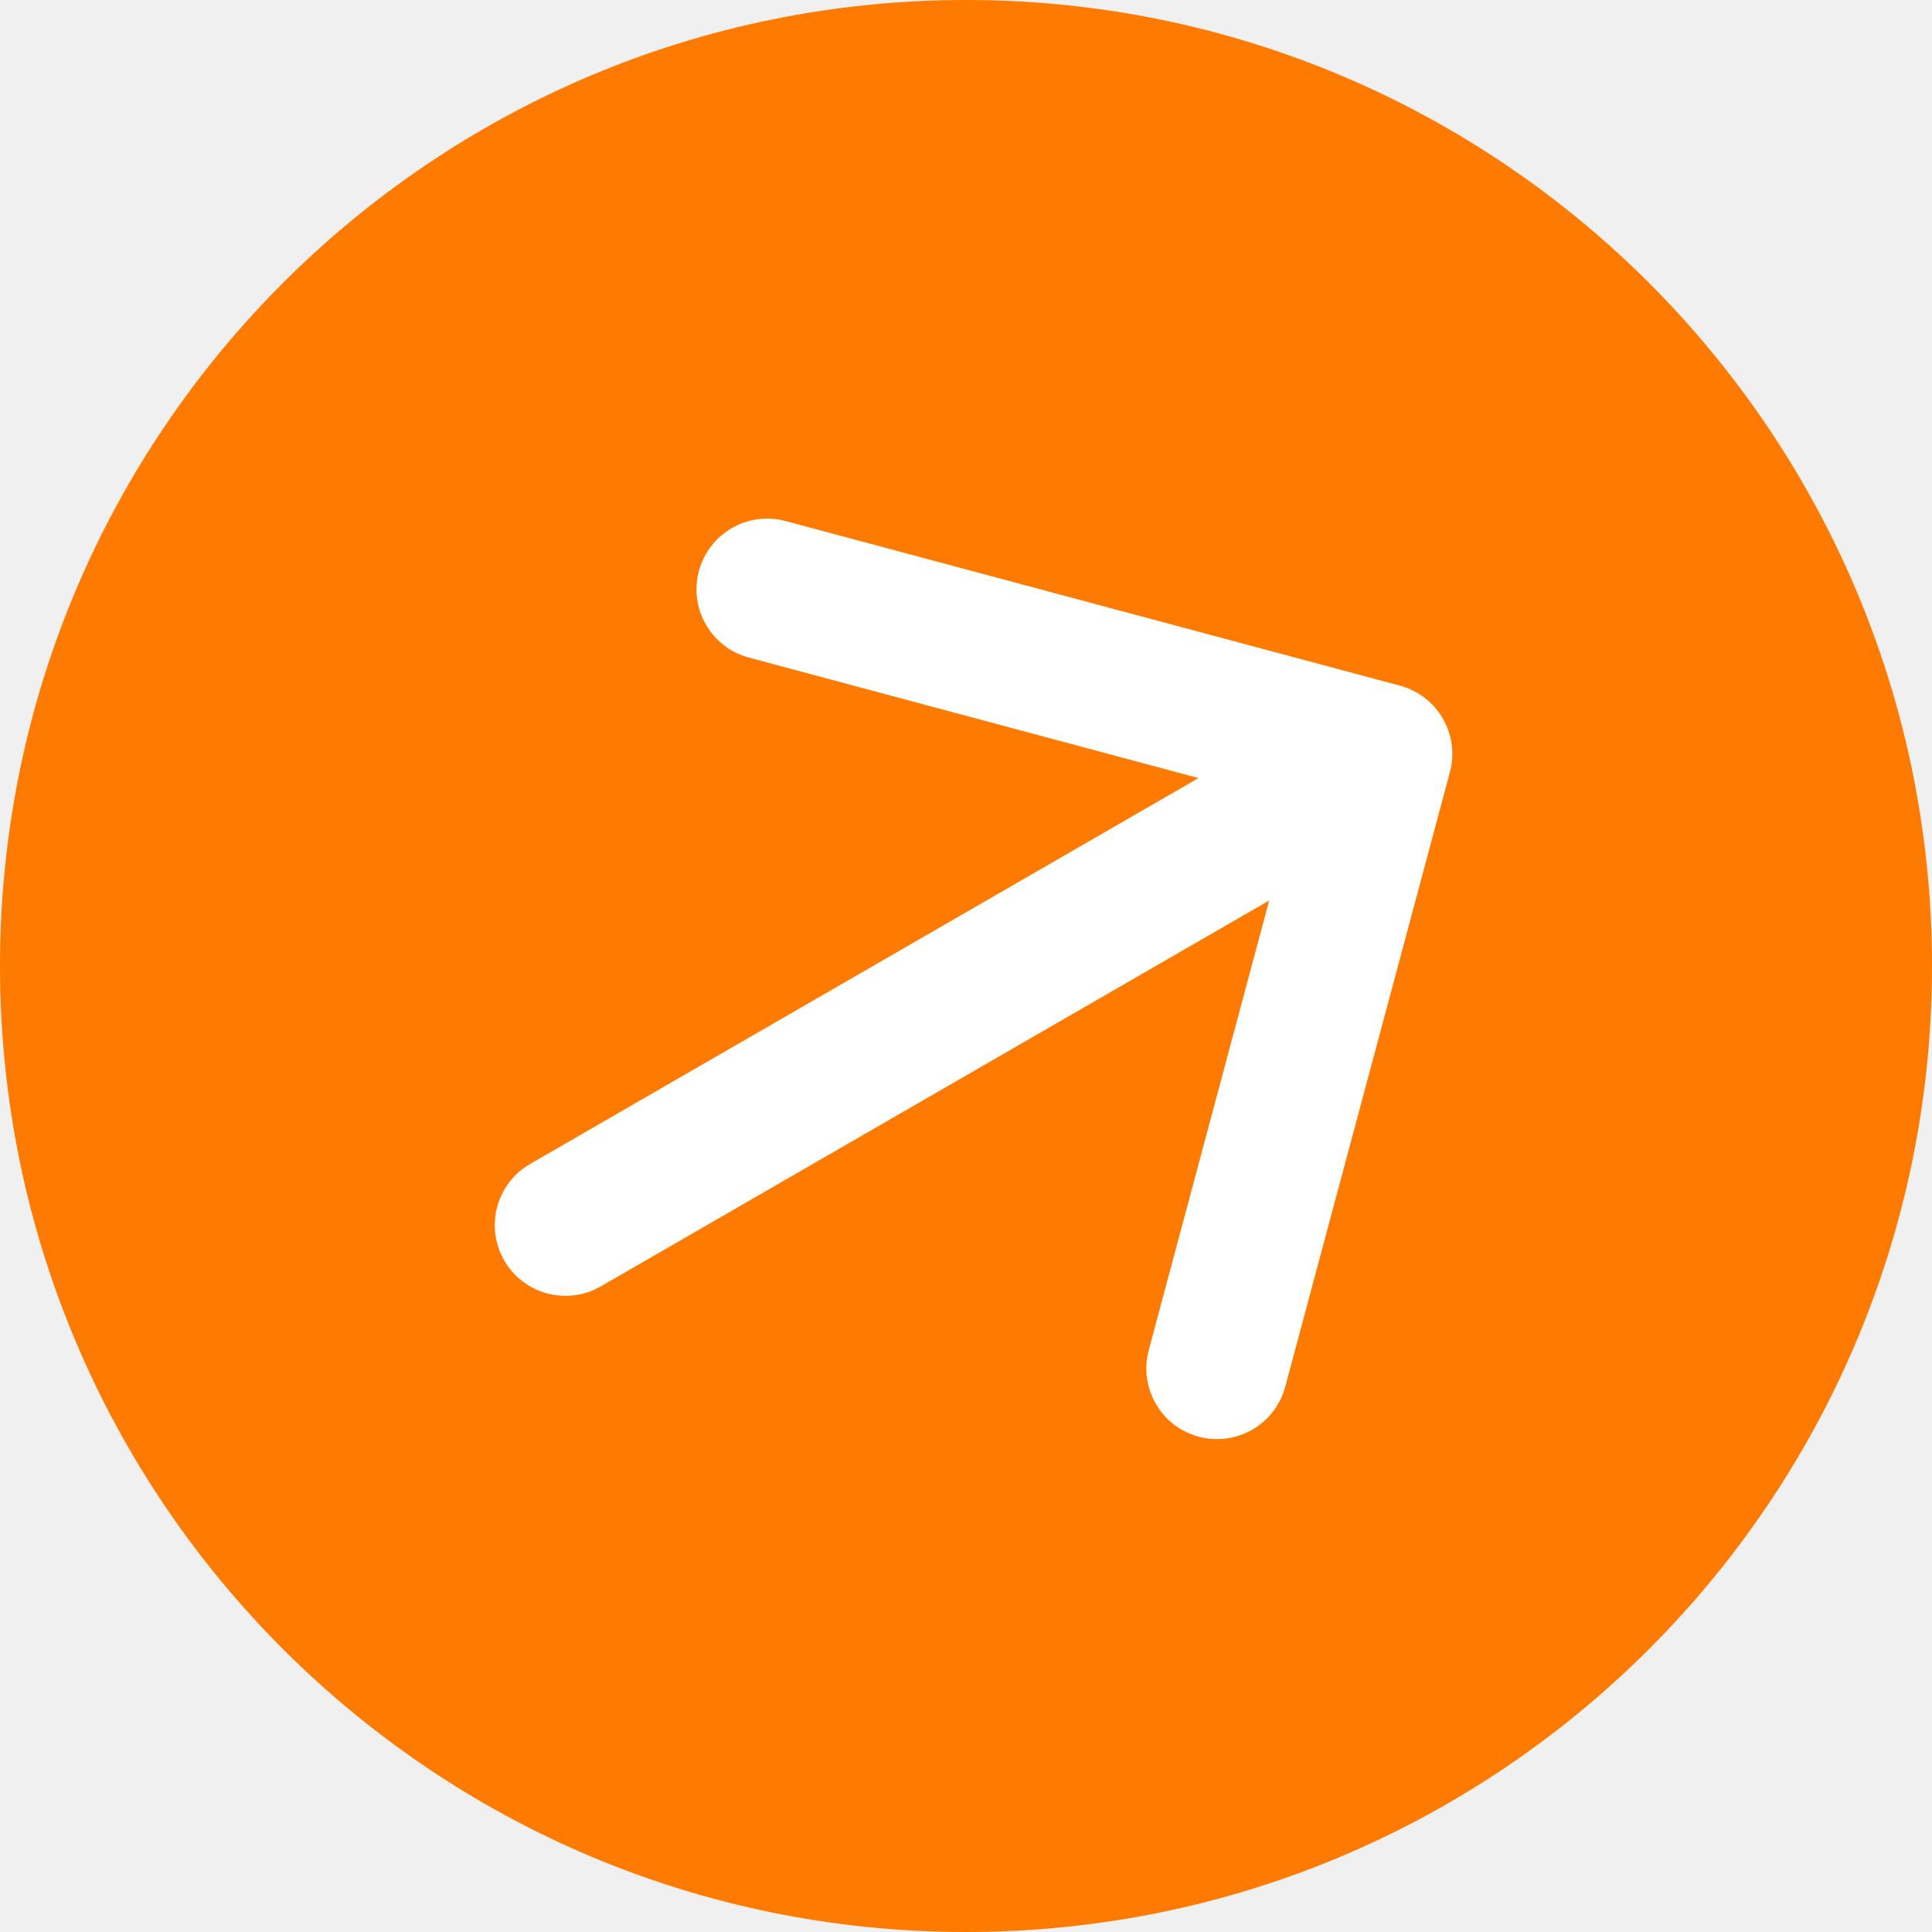
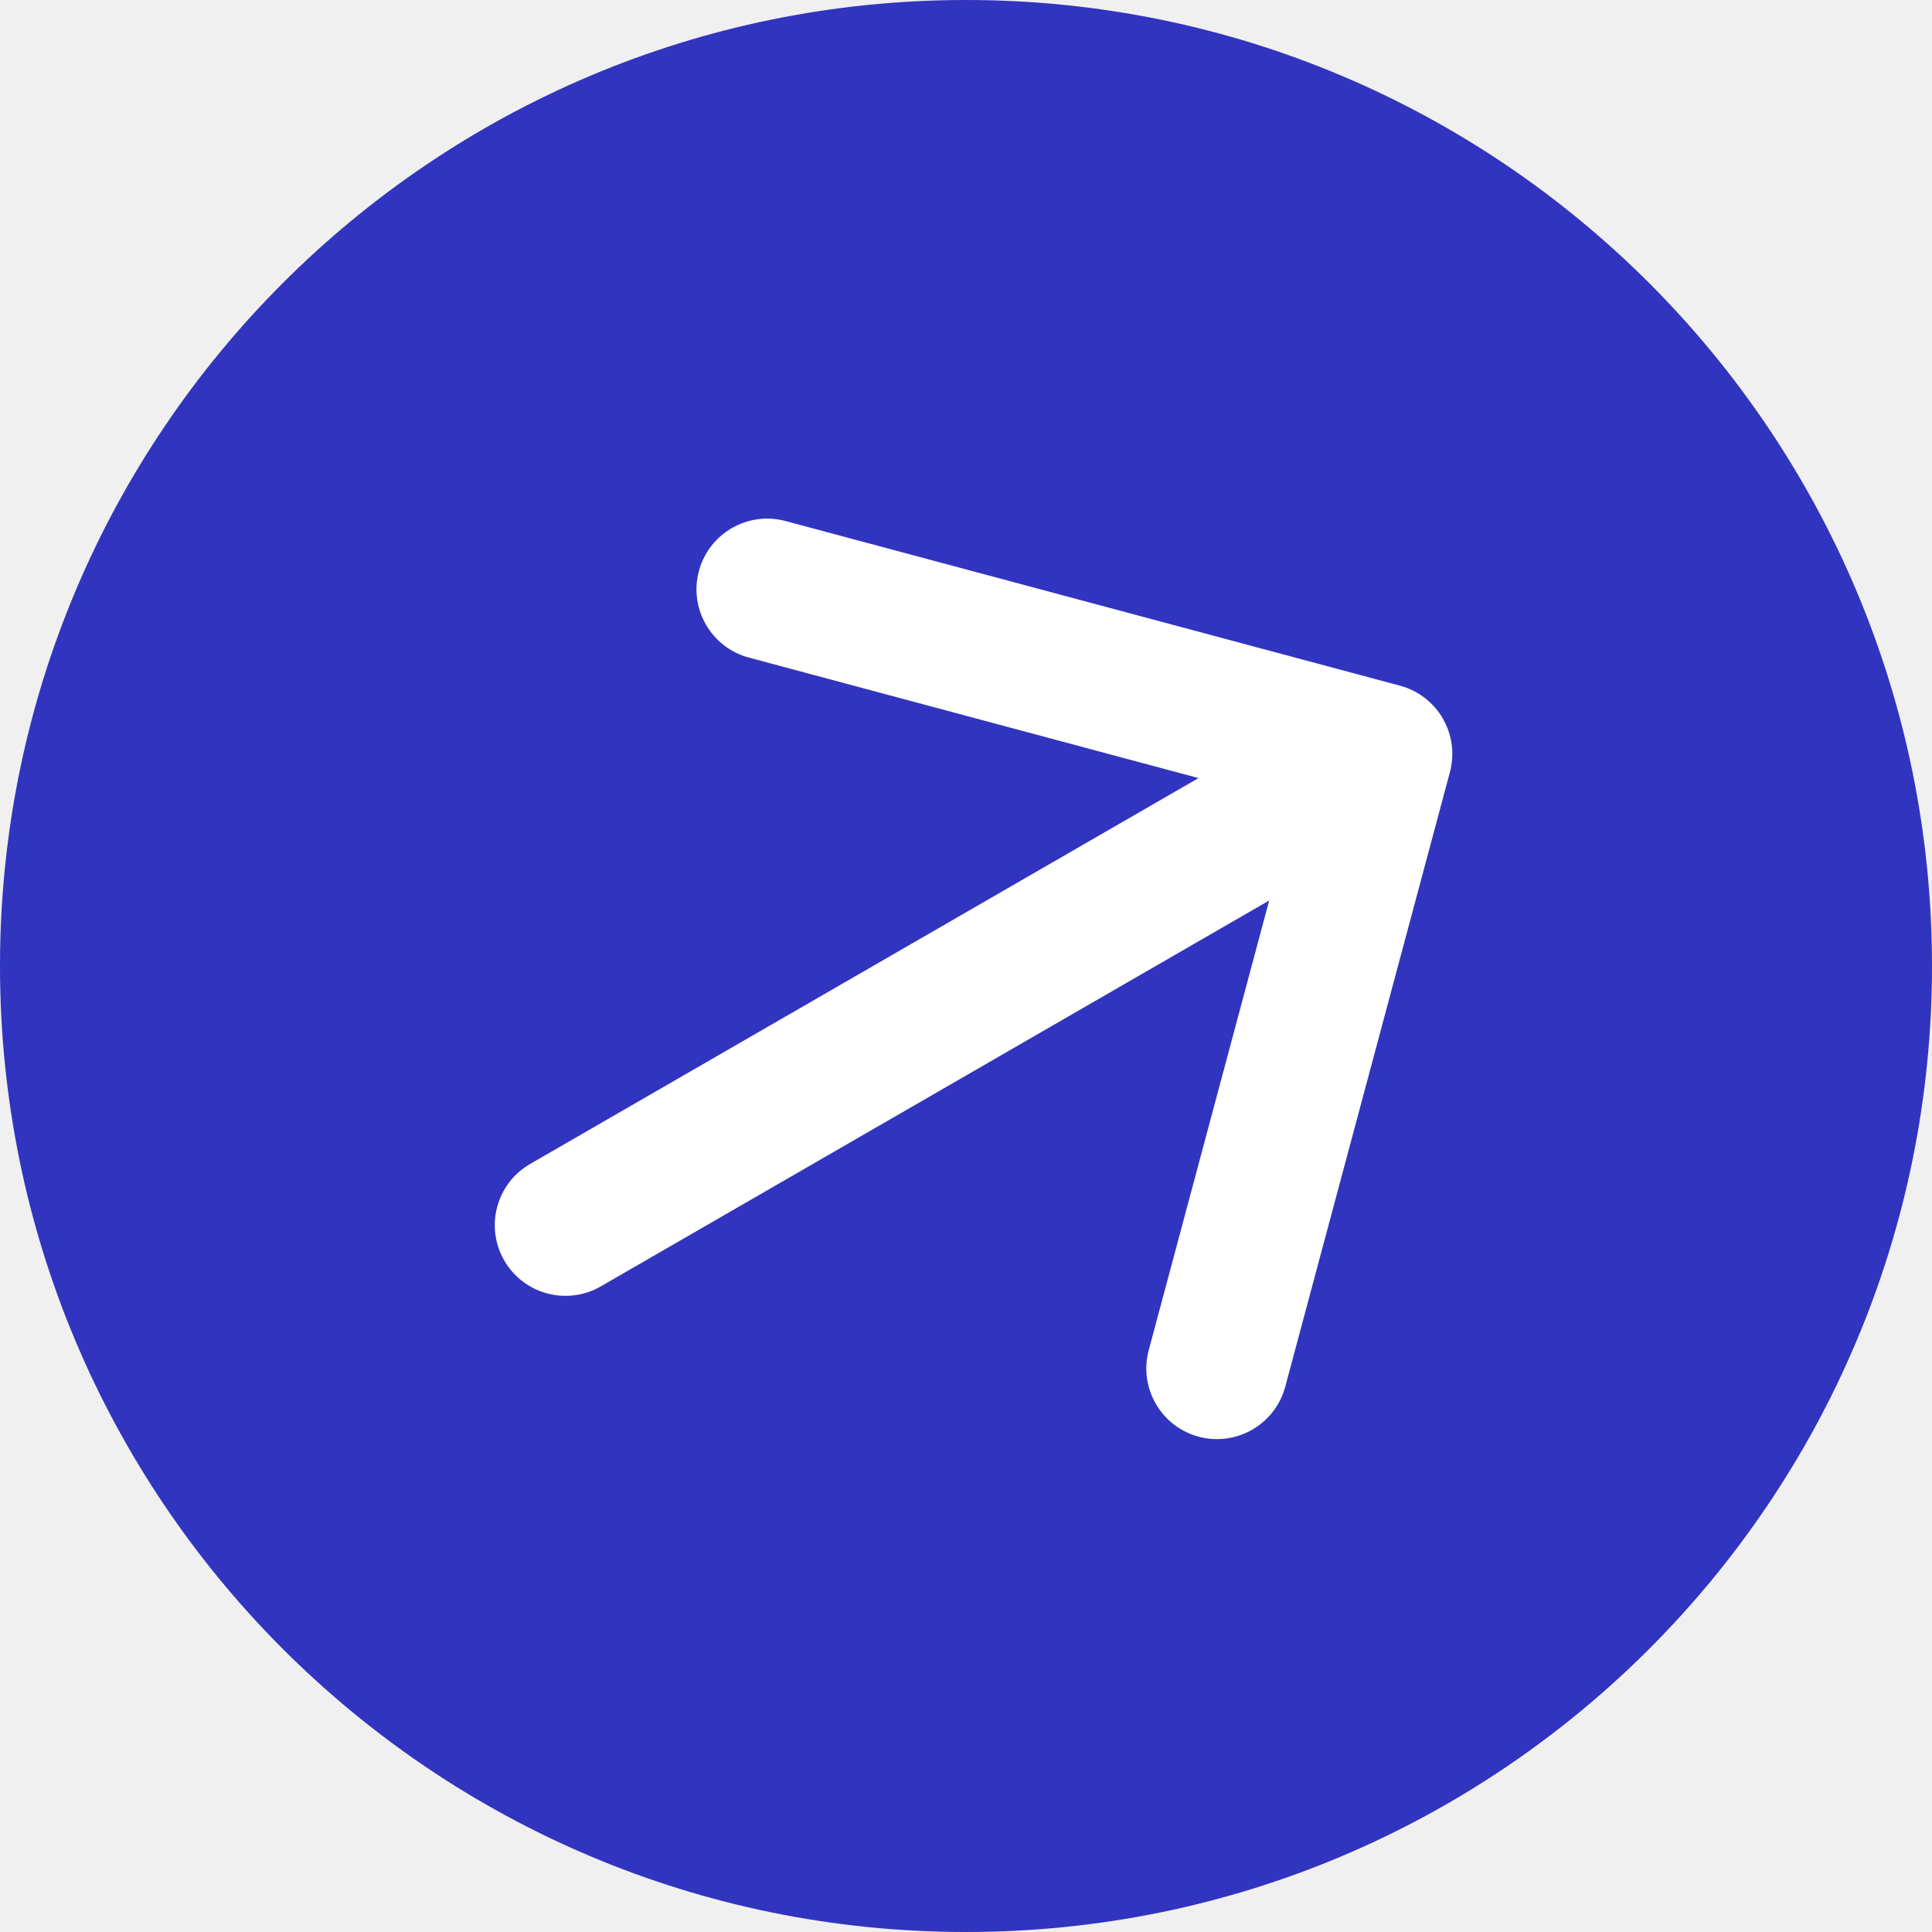
<svg xmlns="http://www.w3.org/2000/svg" width="41" height="41" viewBox="0 0 41 41" fill="none">
-   <circle cx="20.5" cy="20.5" r="20.5" fill="#FF7A00" />
+   <circle cx="20.5" cy="20.5" r="20.5" fill="#3134BF" />
  <path d="M11.25 24.701C10.533 25.115 10.287 26.032 10.701 26.75C11.115 27.467 12.033 27.713 12.75 27.299L11.25 24.701ZM30.769 16.388C30.984 15.588 30.509 14.765 29.709 14.551L16.669 11.057C15.869 10.843 15.046 11.318 14.832 12.118C14.617 12.918 15.092 13.74 15.892 13.955L27.483 17.061L24.378 28.652C24.163 29.452 24.638 30.274 25.438 30.489C26.238 30.703 27.061 30.228 27.275 29.428L30.769 16.388ZM12.75 27.299L30.071 17.299L28.571 14.701L11.25 24.701L12.75 27.299Z" fill="white" />
</svg>
